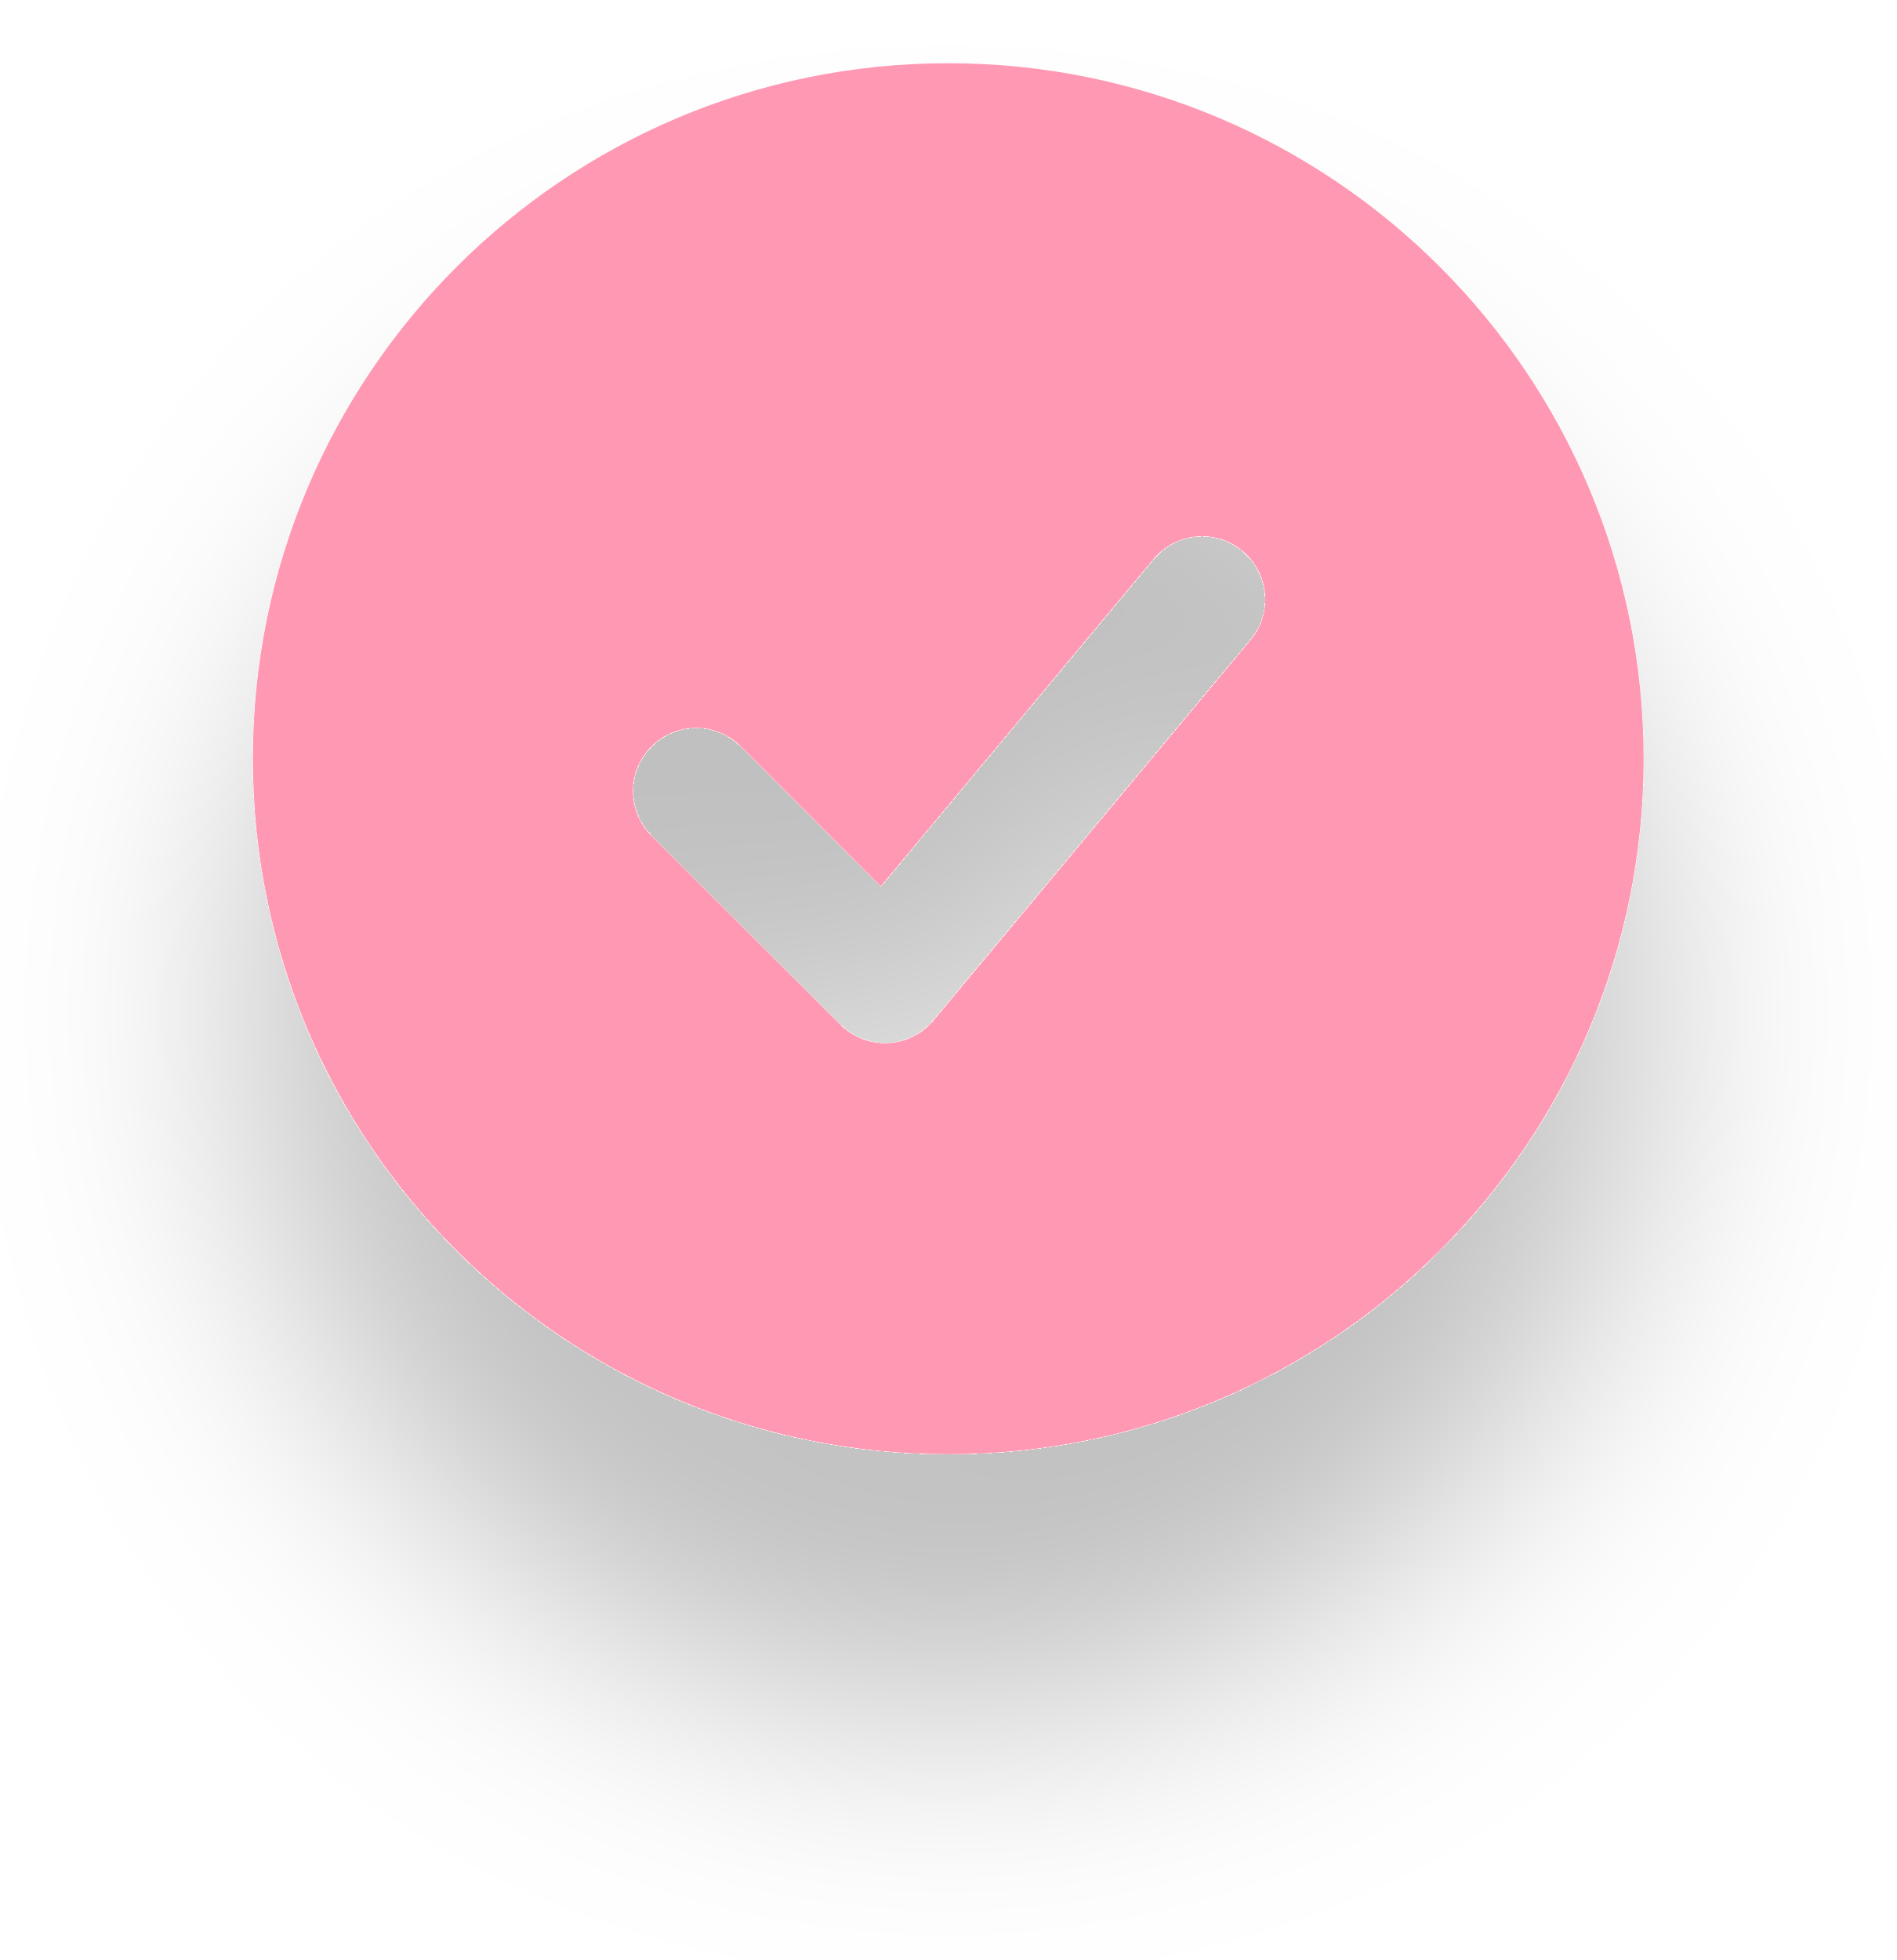
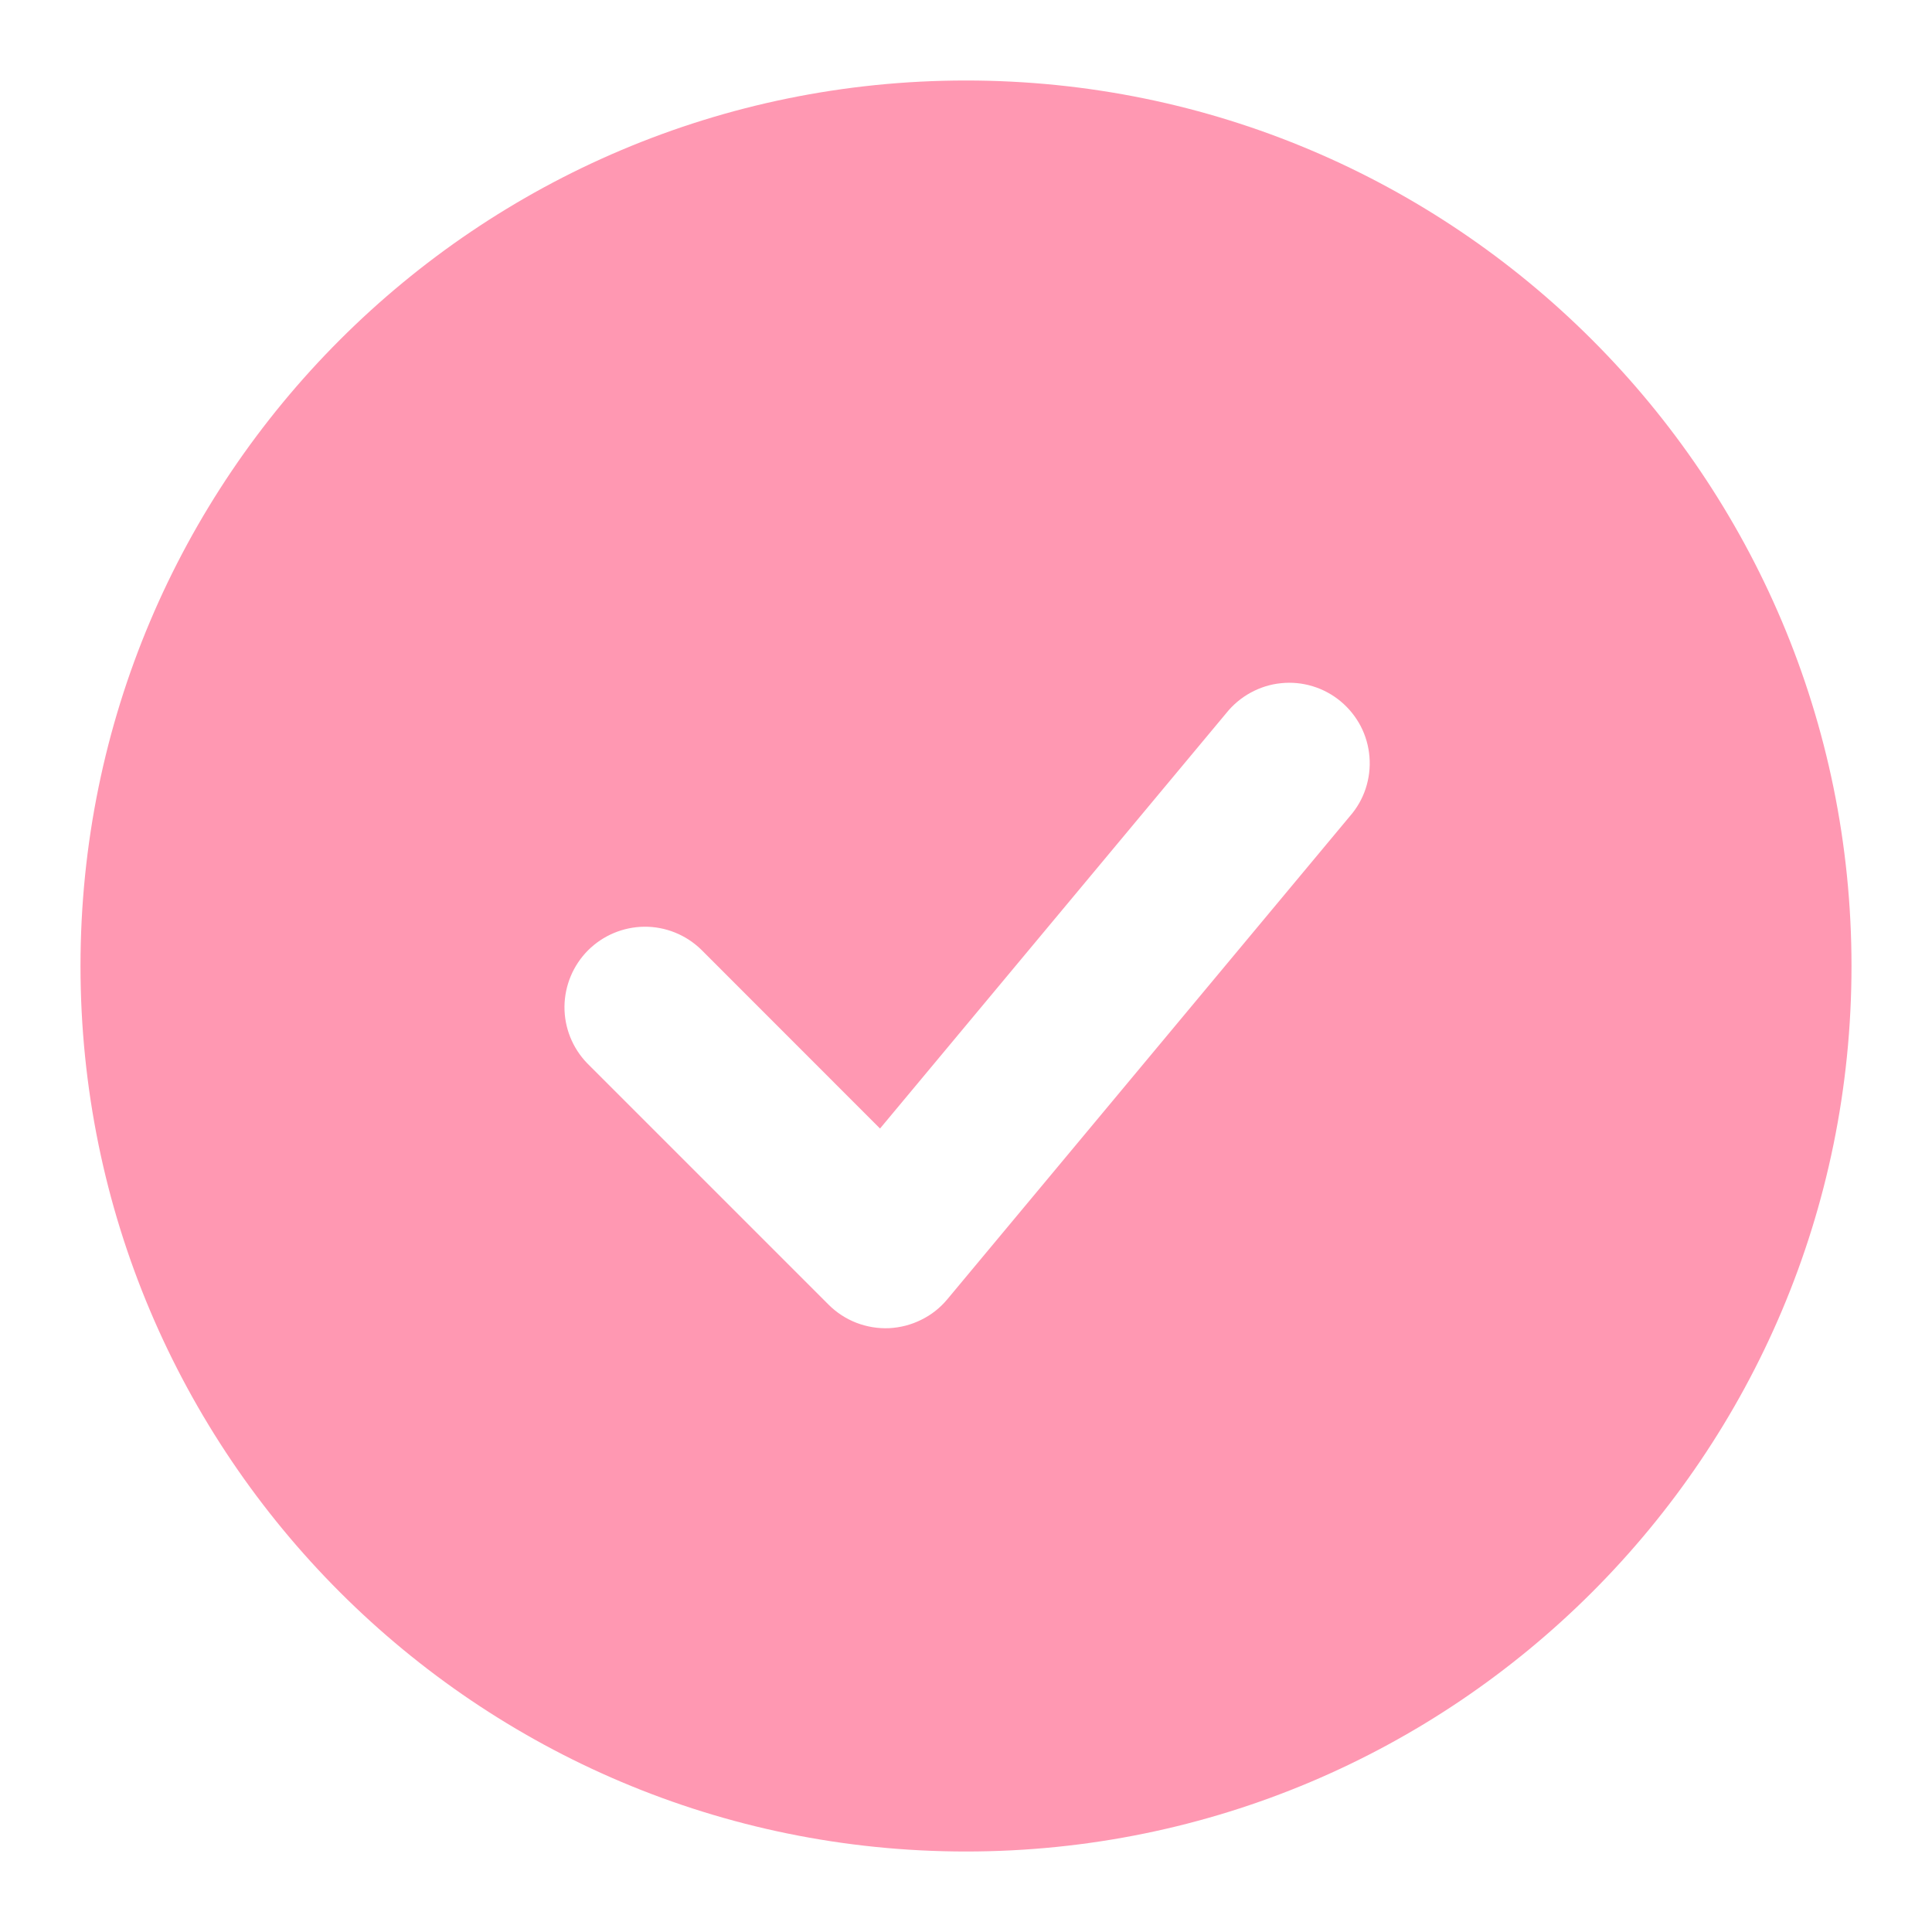
- <svg xmlns="http://www.w3.org/2000/svg" width="30" height="31" viewBox="0 0 30 31" fill="none">
-   <g filter="url(#filter0_d_729_6815)">
-     <path fill-rule="evenodd" clip-rule="evenodd" d="M15 1C8.925 1 4 5.925 4 12C4 18.075 8.925 23 15 23C21.075 23 26 18.075 26 12C26 5.925 21.075 1 15 1ZM19.768 10.14C19.856 10.04 19.923 9.923 19.965 9.796C20.006 9.67 20.023 9.536 20.012 9.403C20.002 9.27 19.965 9.141 19.904 9.022C19.842 8.904 19.758 8.799 19.655 8.713C19.553 8.628 19.435 8.564 19.307 8.525C19.18 8.486 19.046 8.473 18.913 8.487C18.78 8.5 18.652 8.541 18.535 8.605C18.418 8.669 18.315 8.756 18.232 8.86L13.932 14.019L11.707 11.793C11.518 11.611 11.266 11.51 11.004 11.512C10.741 11.515 10.491 11.62 10.305 11.805C10.12 11.991 10.015 12.241 10.012 12.504C10.01 12.766 10.111 13.018 10.293 13.207L13.293 16.207C13.391 16.305 13.509 16.382 13.638 16.432C13.768 16.482 13.906 16.505 14.045 16.499C14.184 16.492 14.32 16.457 14.444 16.395C14.569 16.334 14.679 16.247 14.768 16.14L19.768 10.14Z" fill="#FF98B2" />
-   </g>
-   <defs>
-     <filter id="filter0_d_729_6815" x="-1" y="0" width="32" height="32" filterUnits="userSpaceOnUse" color-interpolation-filters="sRGB">
-       <feFlood flood-opacity="0" result="BackgroundImageFix" />
-       <feColorMatrix in="SourceAlpha" type="matrix" values="0 0 0 0 0 0 0 0 0 0 0 0 0 0 0 0 0 0 127 0" result="hardAlpha" />
-       <feOffset dy="4" />
-       <feGaussianBlur stdDeviation="2" />
-       <feComposite in2="hardAlpha" operator="out" />
-       <feColorMatrix type="matrix" values="0 0 0 0 0 0 0 0 0 0 0 0 0 0 0 0 0 0 0.25 0" />
-       <feBlend mode="normal" in2="BackgroundImageFix" result="effect1_dropShadow_729_6815" />
-       <feBlend mode="normal" in="SourceGraphic" in2="effect1_dropShadow_729_6815" result="shape" />
-     </filter>
-   </defs>
+ <svg xmlns="http://www.w3.org/2000/svg" width="24" height="24" viewBox="0 0 24 24" fill="none">
+   <path fill-rule="evenodd" clip-rule="evenodd" d="M12 1C5.925 1 1 5.925 1 12C1 18.075 5.925 23 12 23C18.075 23 23 18.075 23 12C23 5.925 18.075 1 12 1ZM16.768 10.14C16.856 10.04 16.923 9.923 16.965 9.796C17.006 9.67 17.023 9.536 17.012 9.403C17.002 9.27 16.965 9.141 16.904 9.022C16.842 8.904 16.758 8.799 16.655 8.713C16.553 8.628 16.435 8.564 16.307 8.525C16.18 8.486 16.046 8.473 15.913 8.487C15.78 8.5 15.652 8.541 15.535 8.605C15.418 8.669 15.315 8.756 15.232 8.86L10.932 14.019L8.707 11.793C8.518 11.611 8.266 11.51 8.004 11.512C7.741 11.515 7.491 11.62 7.305 11.805C7.12 11.991 7.015 12.241 7.012 12.504C7.01 12.766 7.111 13.018 7.293 13.207L10.293 16.207C10.391 16.305 10.509 16.382 10.638 16.432C10.768 16.482 10.906 16.505 11.045 16.499C11.184 16.492 11.32 16.457 11.444 16.395C11.569 16.334 11.679 16.247 11.768 16.14L16.768 10.14Z" fill="#FF98B2" />
</svg>
